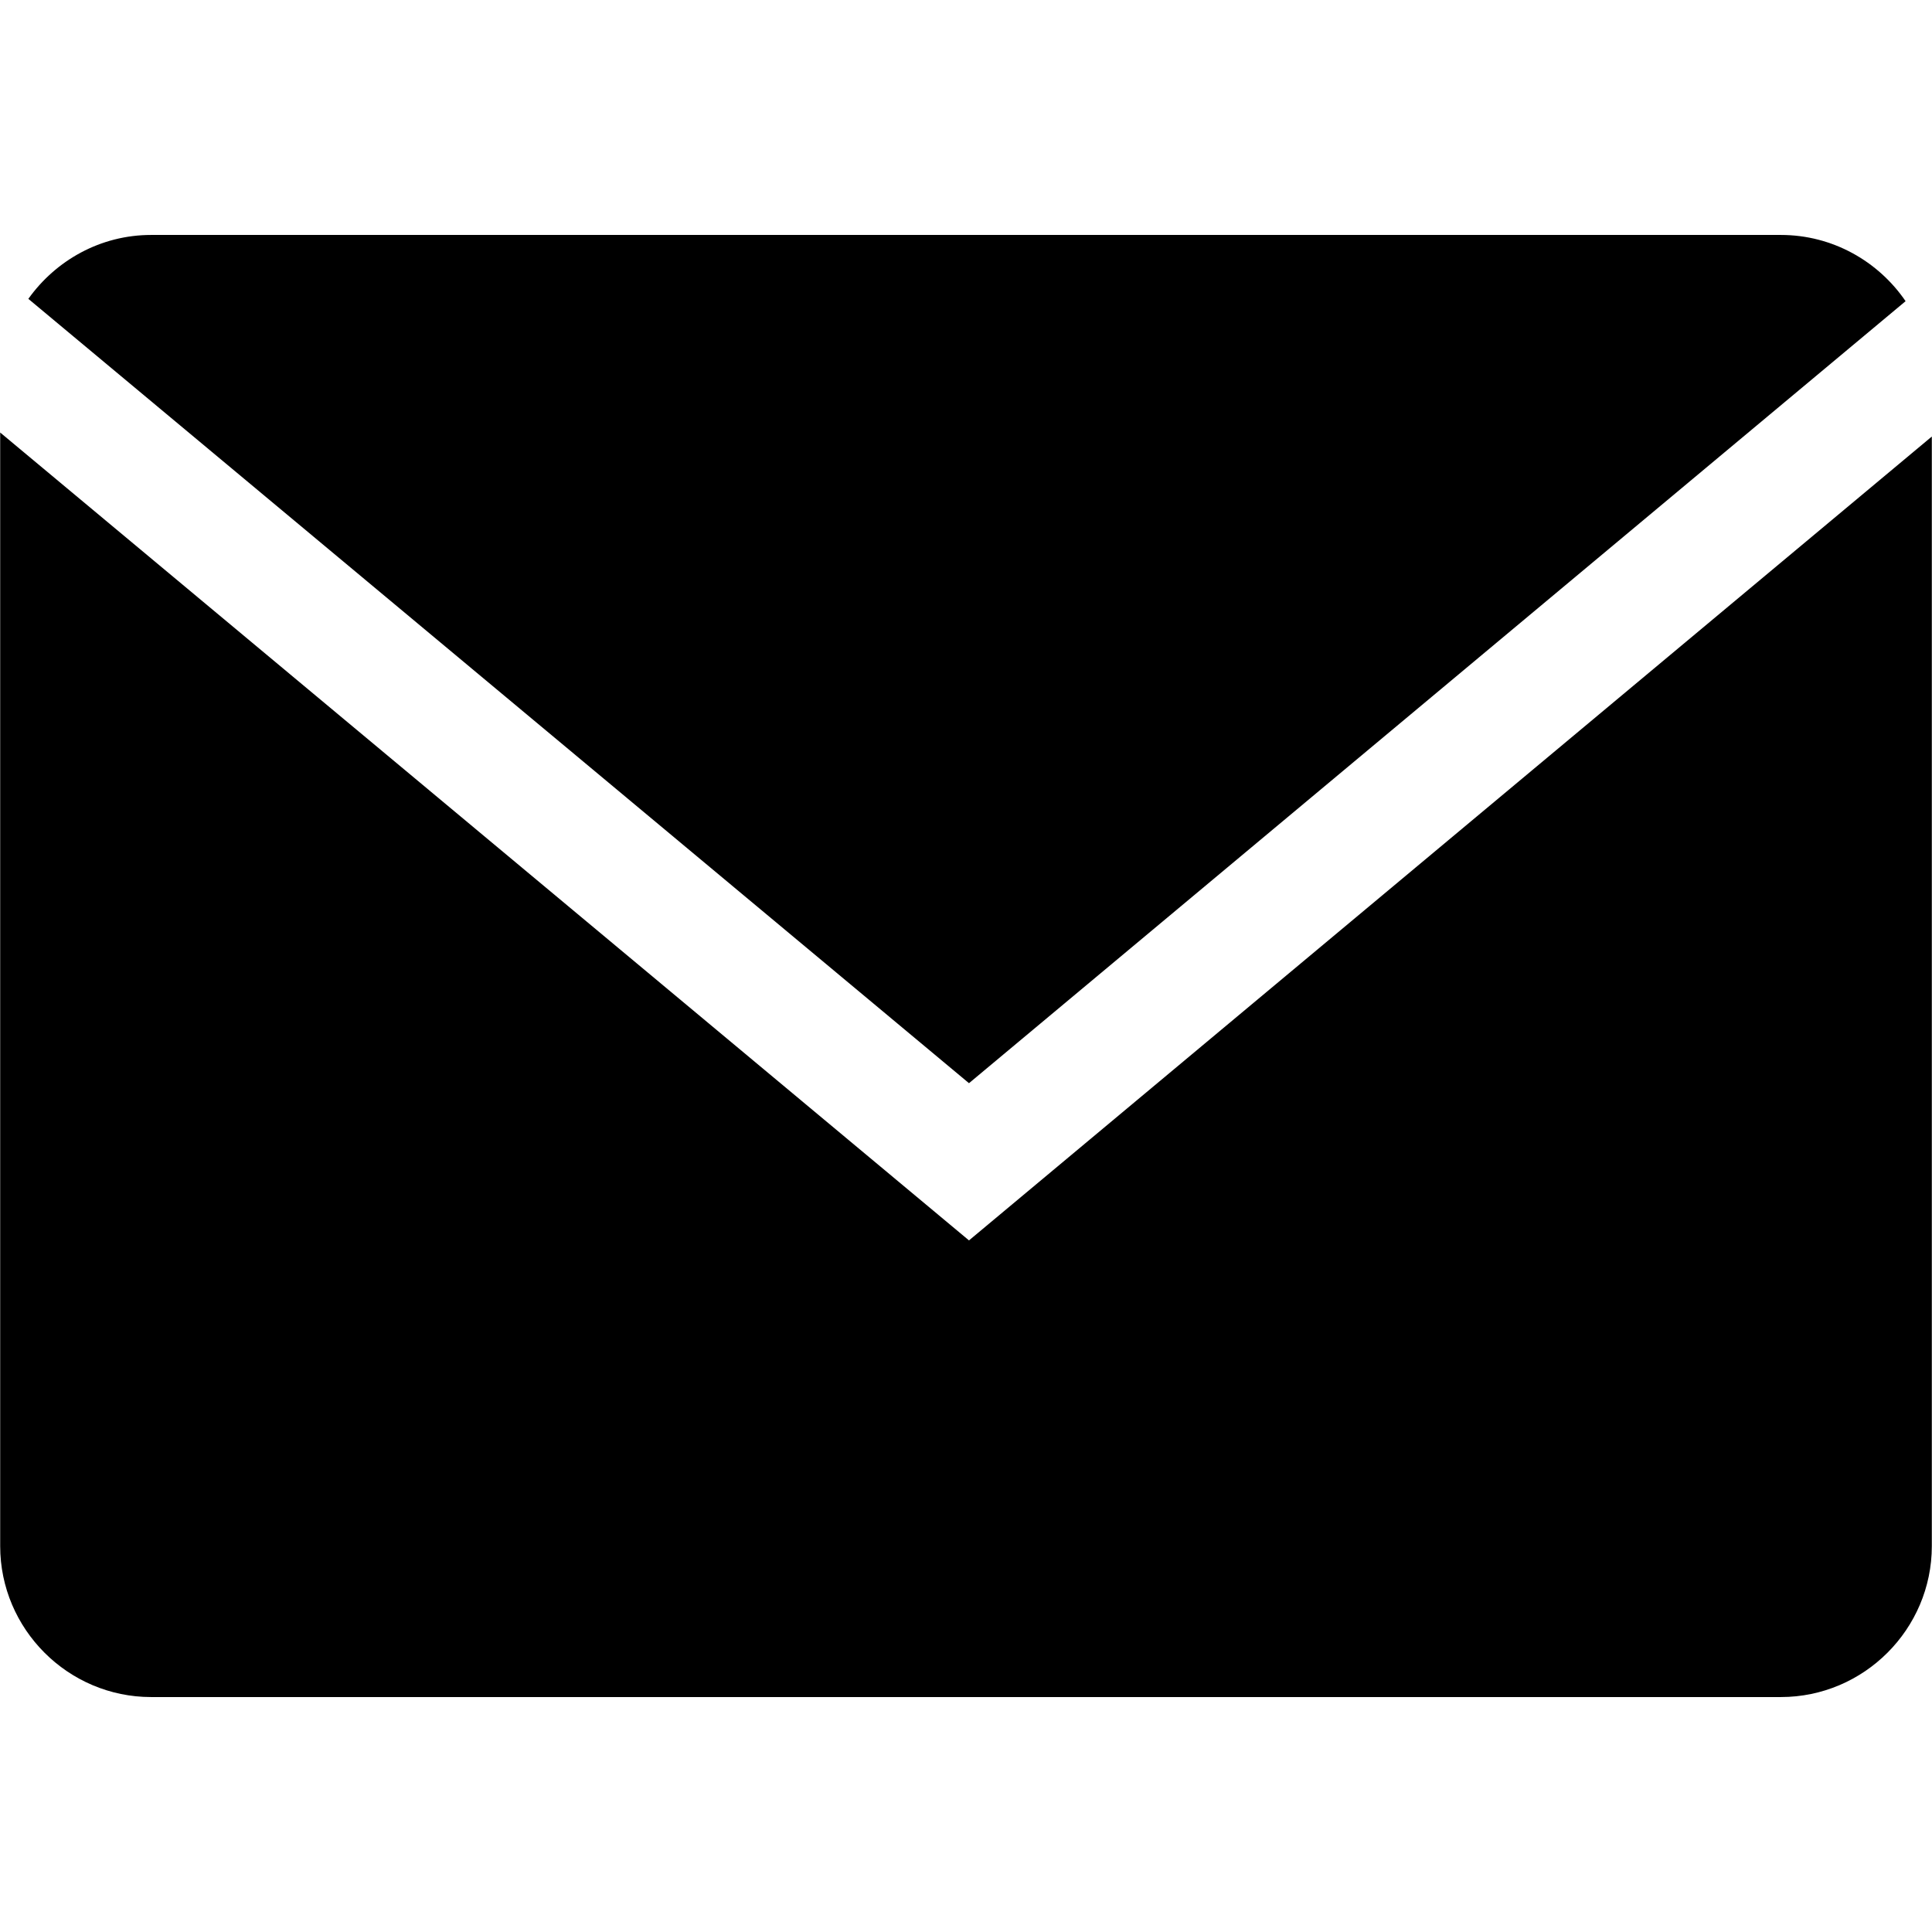
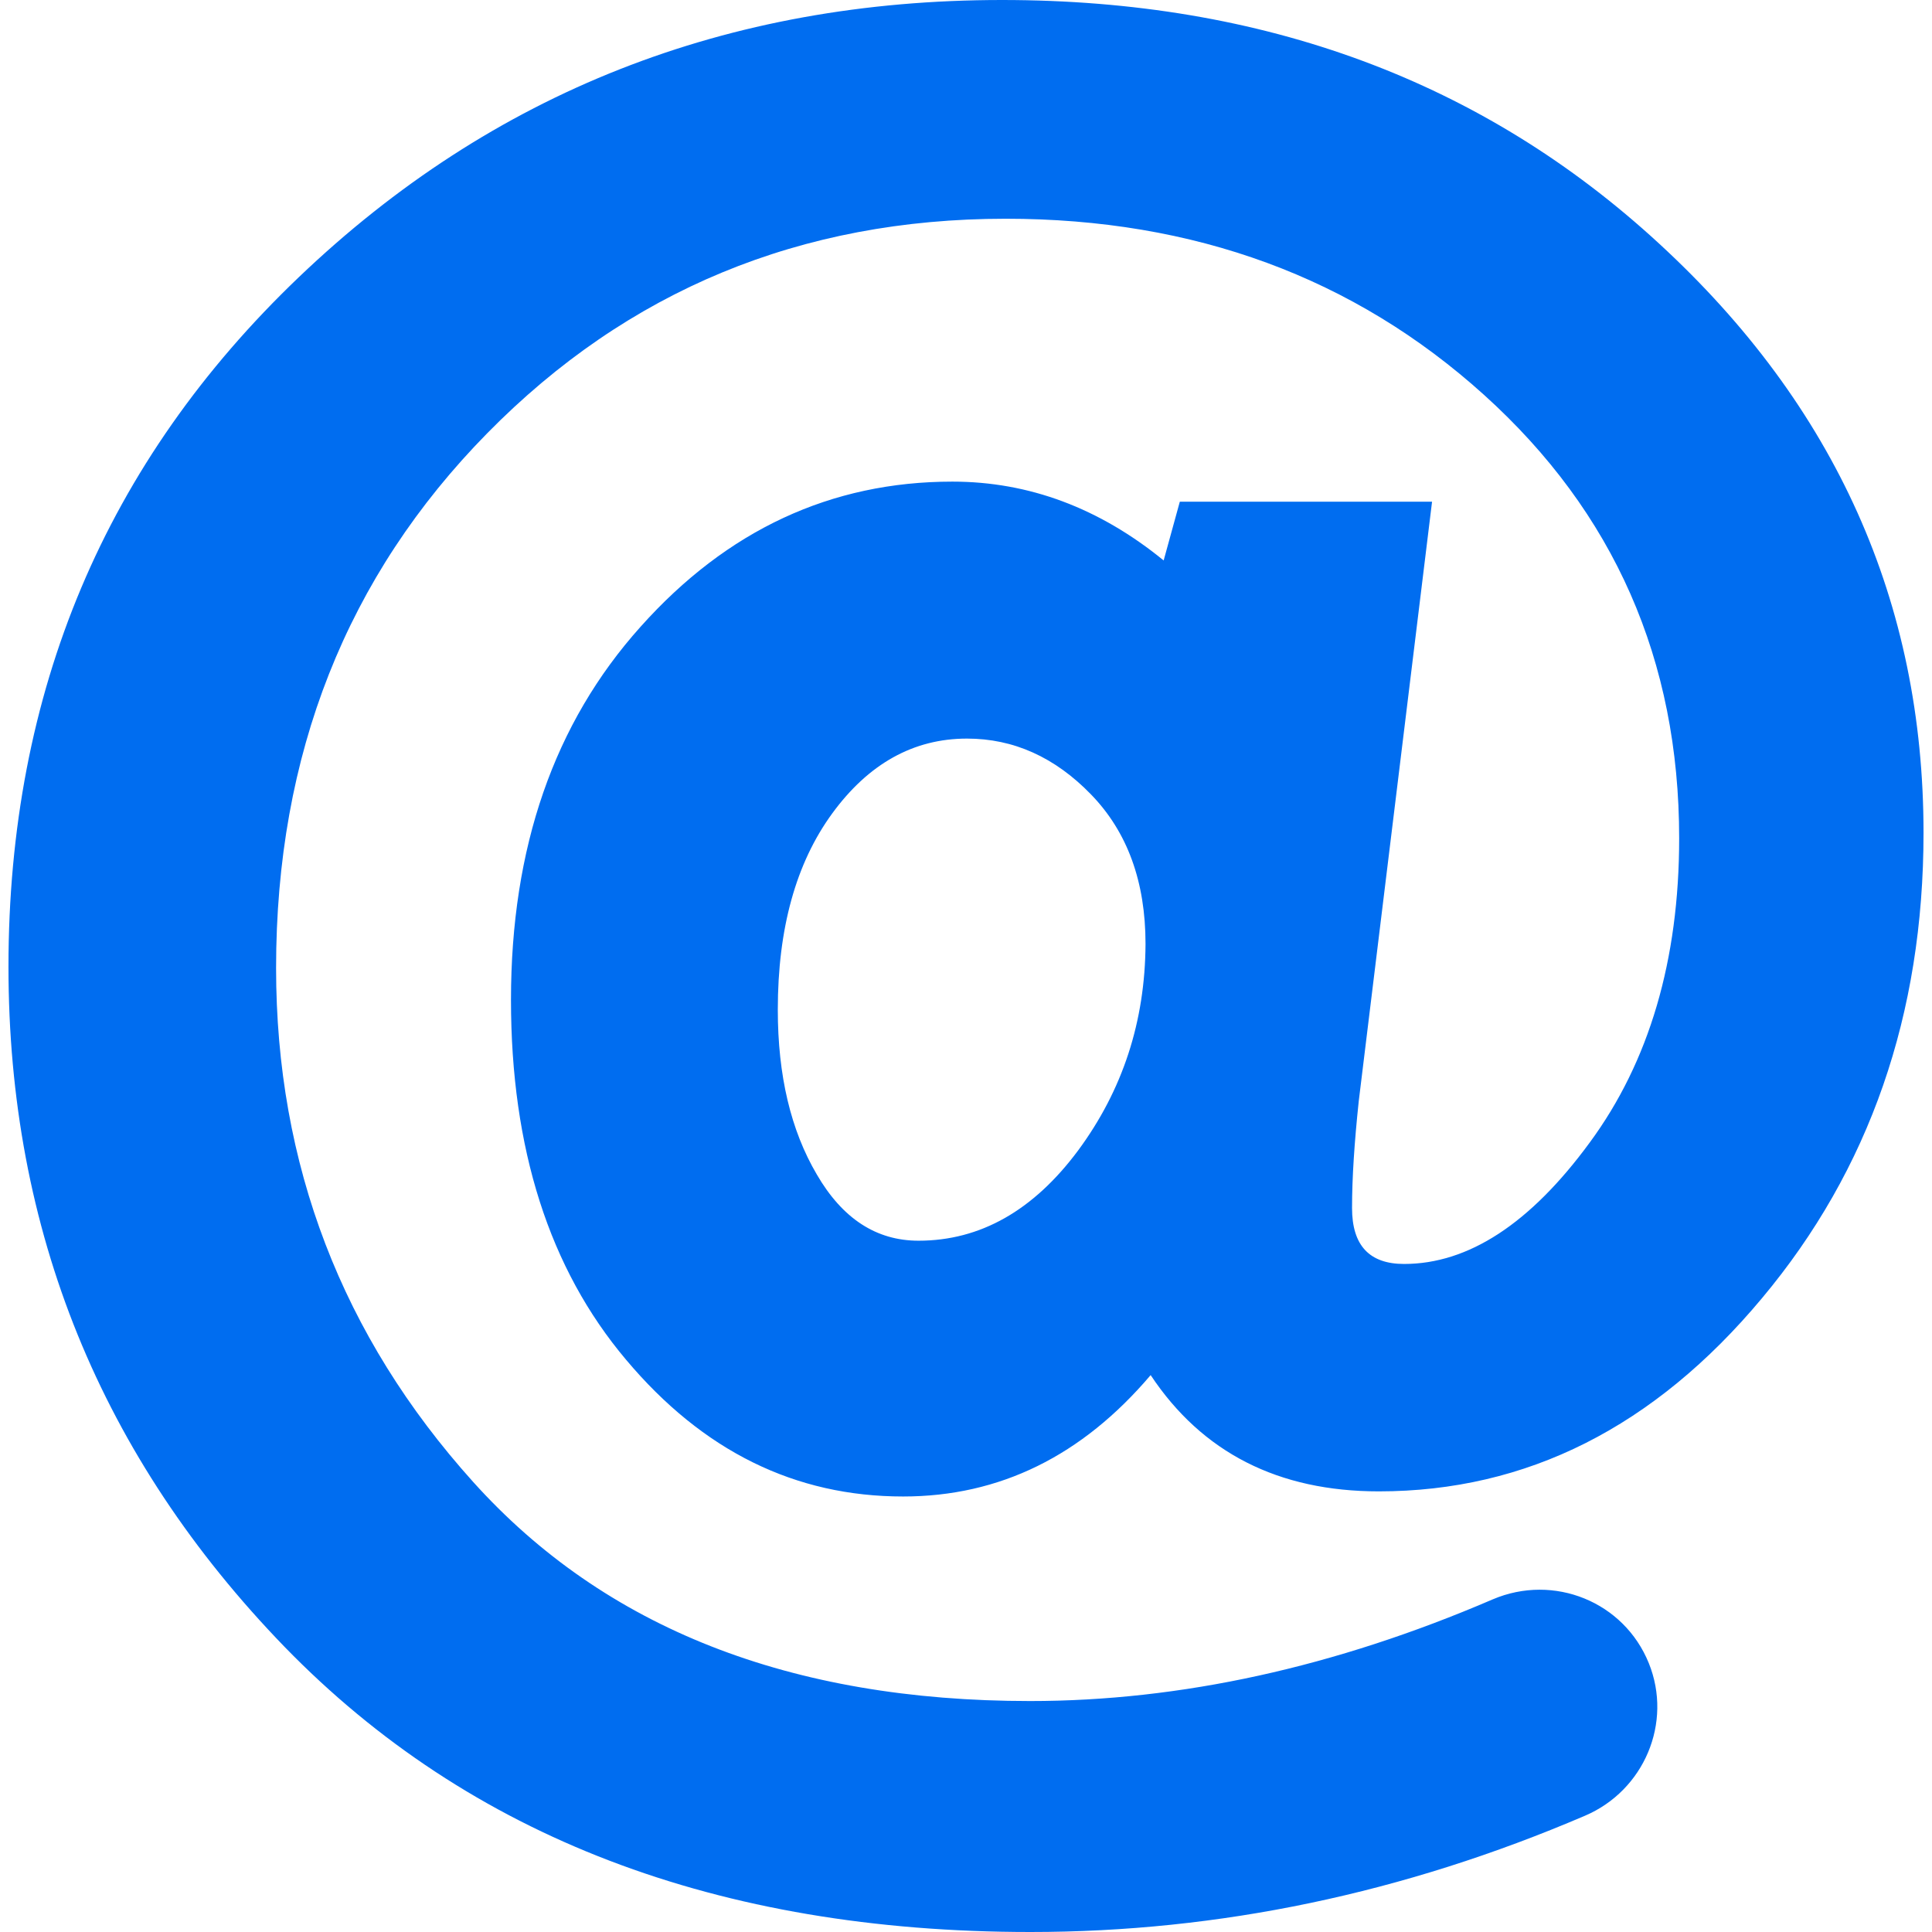
- <svg xmlns="http://www.w3.org/2000/svg" enable-background="new 0 0 64 64" version="1.1" viewBox="0 0 64 64" xml:space="preserve">
-   <g id="Glyph_copy_2">
-     <path d="M63.125,9.977c-0.902-1.321-2.419-2.194-4.131-2.194H5.006c-1.676,0-3.158,0.842-4.067,2.117l31.16,25.982L63.125,9.977z" />
-     <path d="M0.006,14.328v36.889c0,2.75,2.25,5,5,5h53.988c2.75,0,5-2.25,5-5V14.461L32.099,41.09L0.006,14.328z" />
+ <svg xmlns="http://www.w3.org/2000/svg" version="1.1" id="Capa_1" x="0px" y="0px" viewBox="0 0 490.2 490.2" style="enable-background:new 0 0 490.2 490.2;" xml:space="preserve" width="512px" height="512px">
+   <g>
+     <path d="M420.95,61.8C376.25,20.6,320.65,0,254.25,0c-69.8,0-129.3,23.4-178.4,70.3s-73.7,105.2-73.7,175   c0,66.9,23.4,124.4,70.1,172.6c46.9,48.2,109.9,72.3,189.2,72.3c47.8,0,94.7-9.8,140.7-29.5c15-6.4,22.3-23.6,16.2-38.7l0,0   c-6.3-15.6-24.1-22.8-39.6-16.2c-40,17.2-79.2,25.8-117.4,25.8c-60.8,0-107.9-18.5-141.3-55.6c-33.3-37-50-80.5-50-130.4   c0-54.2,17.9-99.4,53.6-135.7c35.6-36.2,79.5-54.4,131.5-54.4c47.9,0,88.4,14.9,121.4,44.7s49.5,67.3,49.5,112.5   c0,30.9-7.6,56.7-22.7,77.2c-15.1,20.6-30.8,30.8-47.1,30.8c-8.8,0-13.2-4.7-13.2-14.2c0-7.7,0.6-16.7,1.7-27.1l18.6-152.1h-64   l-4.1,14.9c-16.3-13.3-34.2-20-53.6-20c-30.8,0-57.2,12.3-79.1,36.8c-22,24.5-32.9,56.1-32.9,94.7c0,37.7,9.7,68.2,29.2,91.3   c19.5,23.2,42.9,34.7,70.3,34.7c24.5,0,45.4-10.3,62.8-30.8c13.1,19.7,32.4,29.5,57.9,29.5c37.5,0,69.9-16.3,97.2-49   c27.3-32.6,41-72,41-118.1C488.05,152.9,465.75,103,420.95,61.8z M273.55,291.9c-11.3,15.2-24.8,22.9-40.5,22.9   c-10.7,0-19.3-5.6-25.8-16.8c-6.6-11.2-9.9-25.1-9.9-41.8c0-20.6,4.6-37.2,13.8-49.8s20.6-19,34.2-19c11.8,0,22.3,4.7,31.5,14.2   s13.8,22.1,13.8,37.9C290.55,259.2,284.85,276.6,273.55,291.9z" fill="#006DF0" />
  </g>
+   <g>
+ </g>
+   <g>
+ </g>
+   <g>
+ </g>
+   <g>
+ </g>
+   <g>
+ </g>
+   <g>
+ </g>
+   <g>
+ </g>
+   <g>
+ </g>
+   <g>
+ </g>
+   <g>
+ </g>
+   <g>
+ </g>
+   <g>
+ </g>
+   <g>
+ </g>
+   <g>
+ </g>
+   <g>
+ </g>
</svg>
